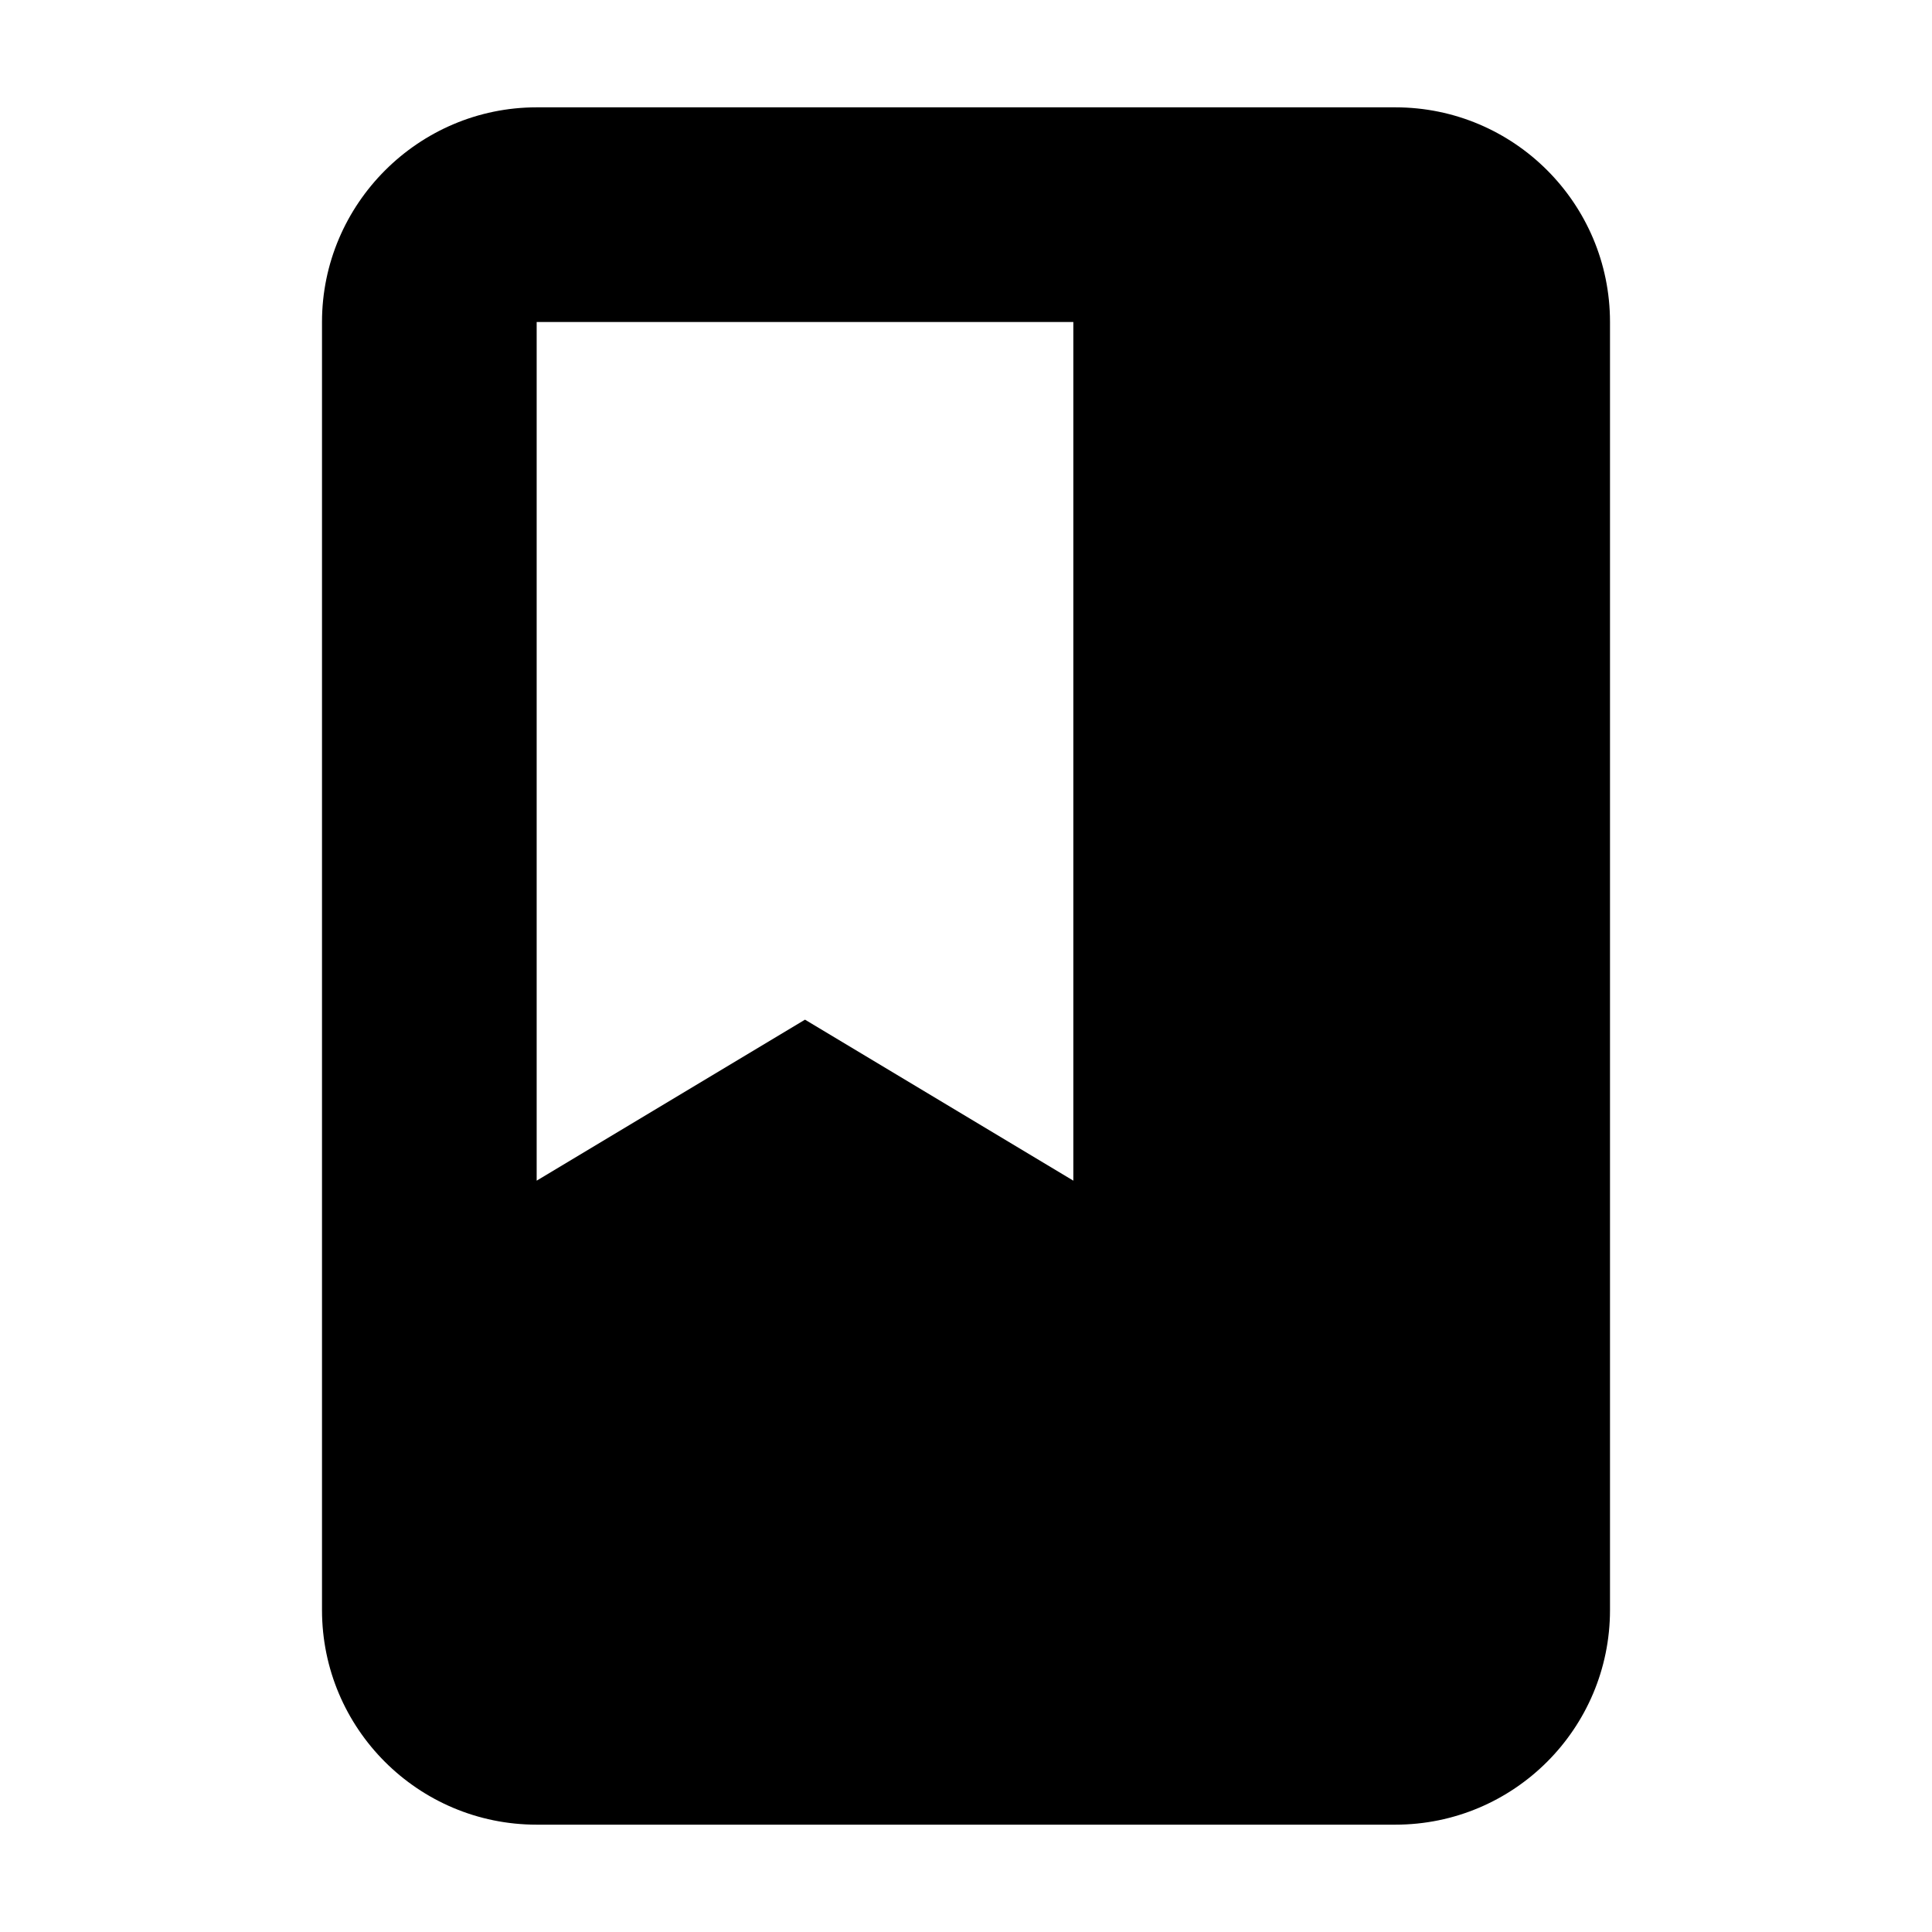
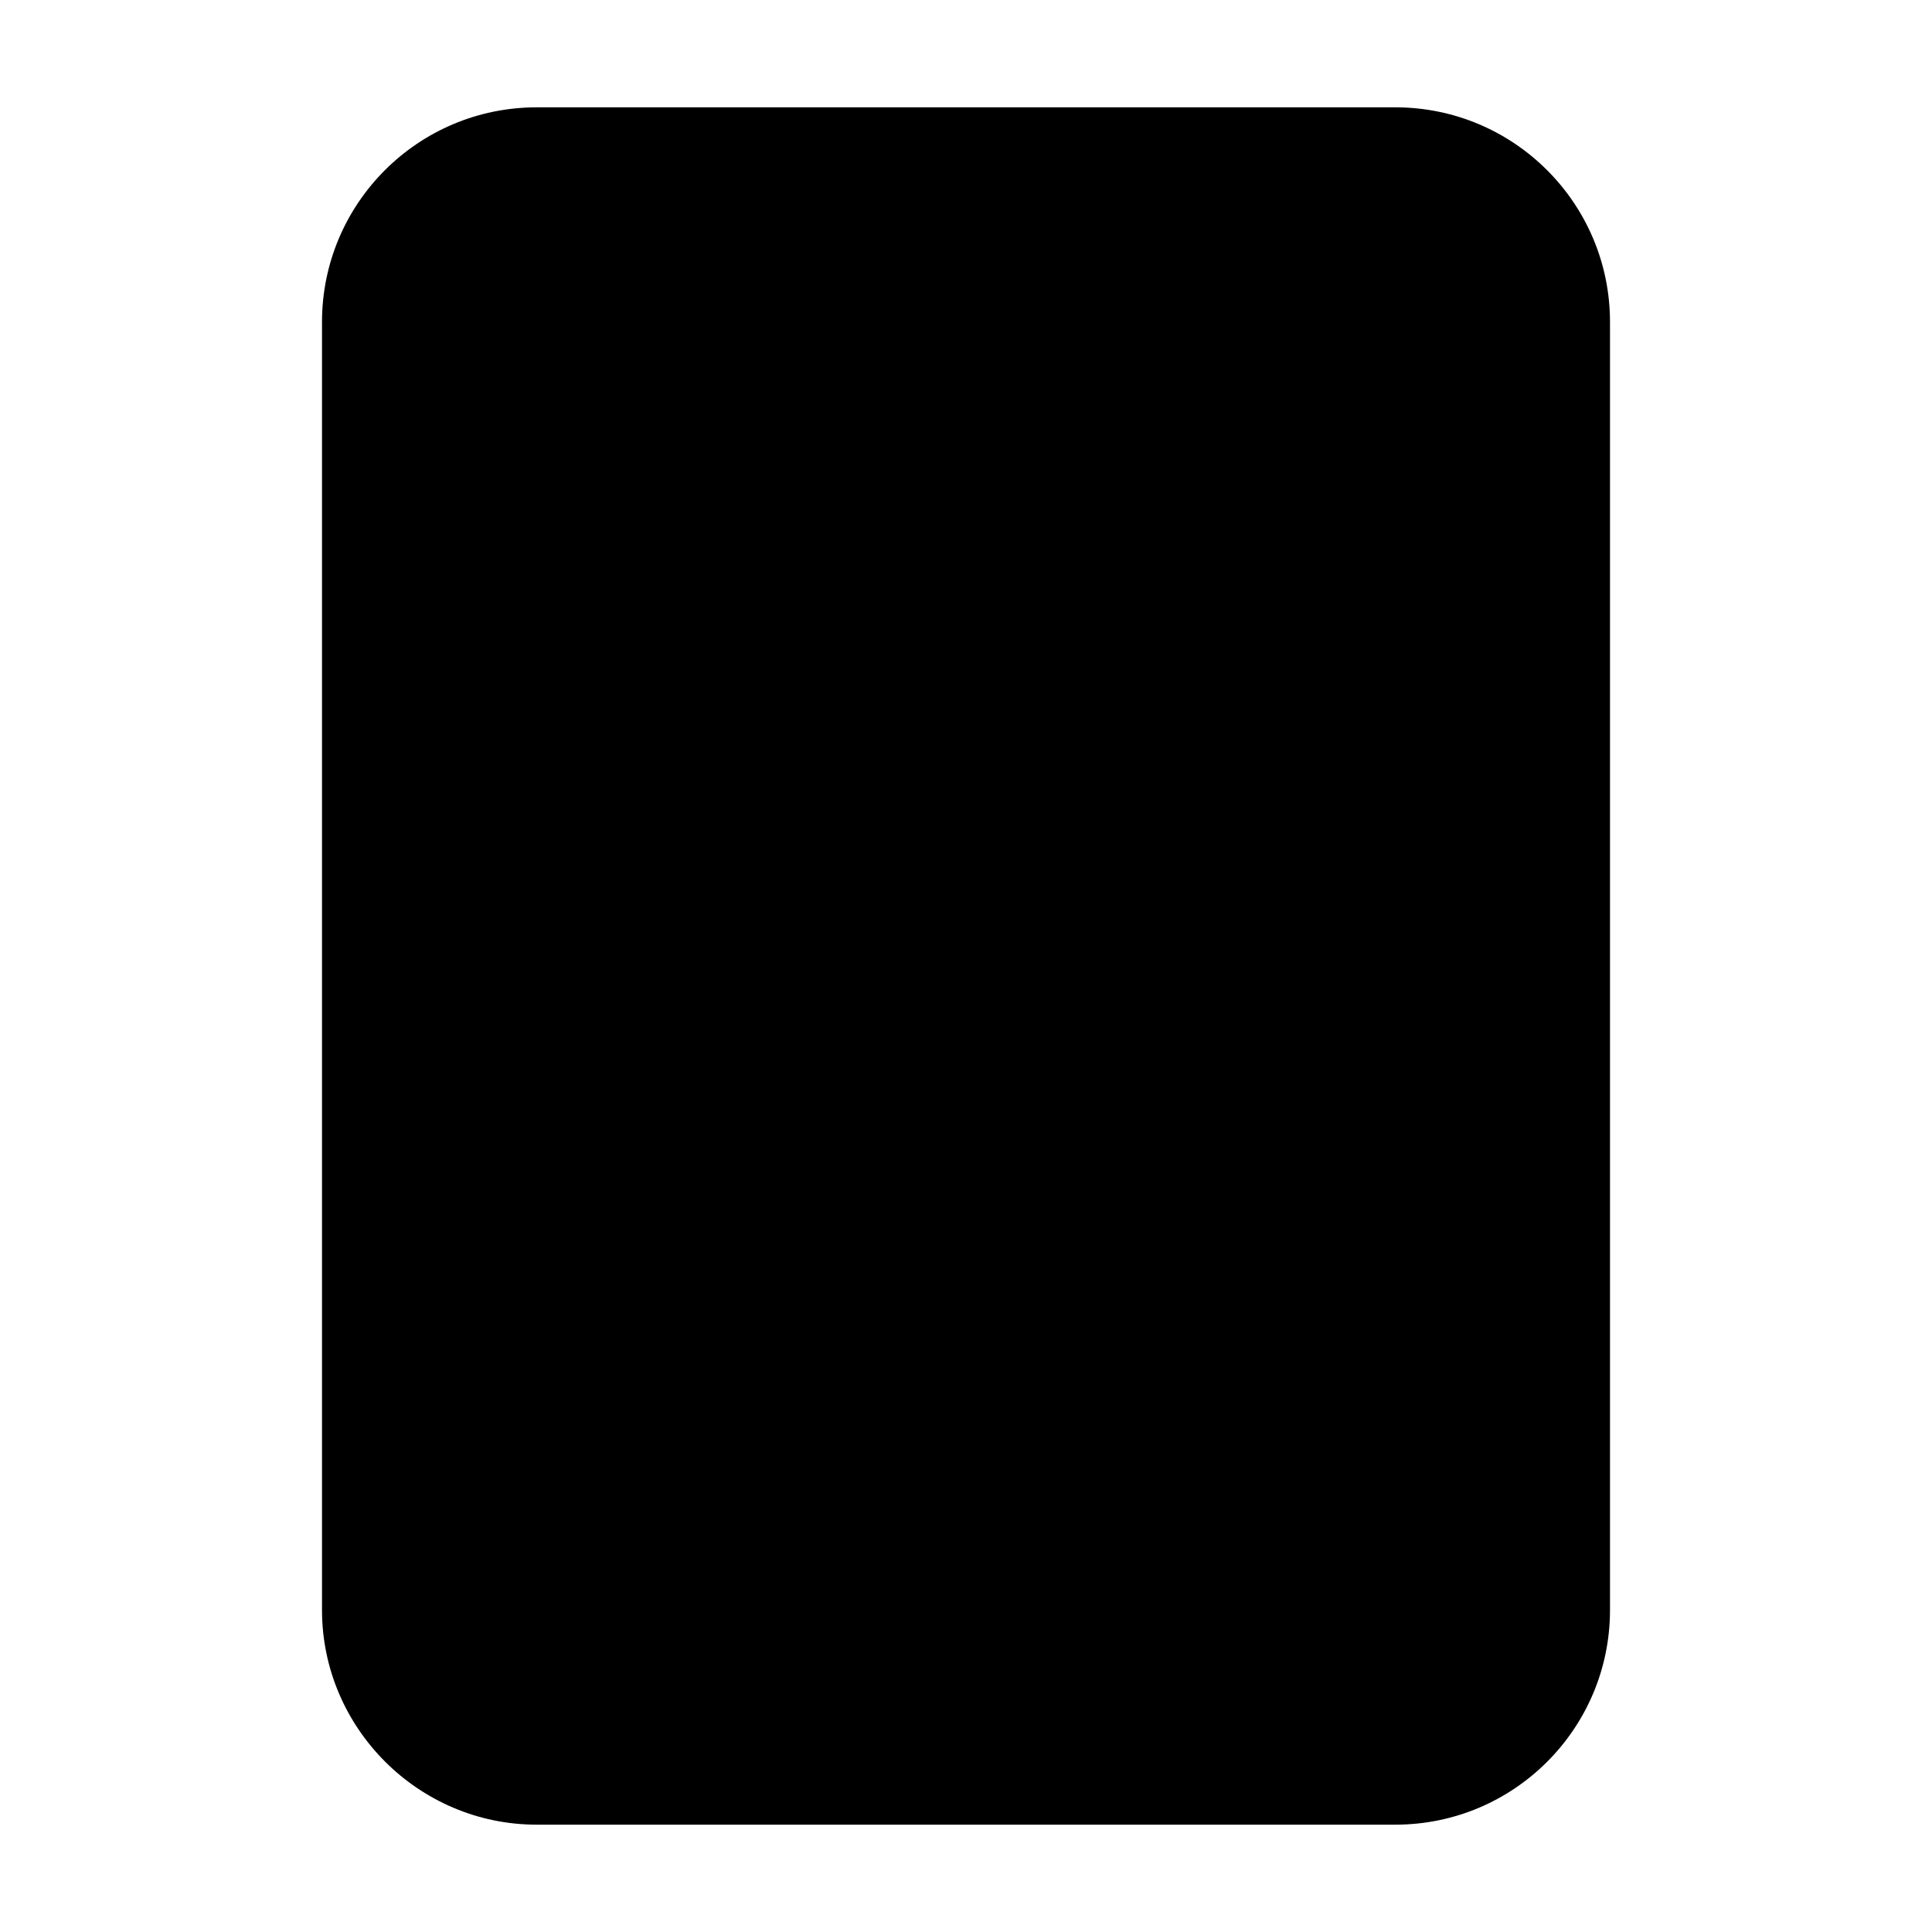
<svg aria-hidden="true" class="svg-icon iconBook" width="18" height="18" viewBox="0 0 18 18">
-   <path d="M5 1h8a2 2 0 0 1 2 2v12a2 2 0 0 1-2 2H5a2 2 0 0 1-2-2V3c0-1.1.9-2 2-2zm0 2v8l2.5-1.5L10 11V3H5z" />
+   <path d="M5 1a2 2 0 0 0-2 2v12c0 1.1.9 2 2 2h8a2 2 0 0 0 2-2V3a2 2 0 0 0-2-2H5zm5 2H5v8l2.5-1.5L10 11V3z" />
</svg>
